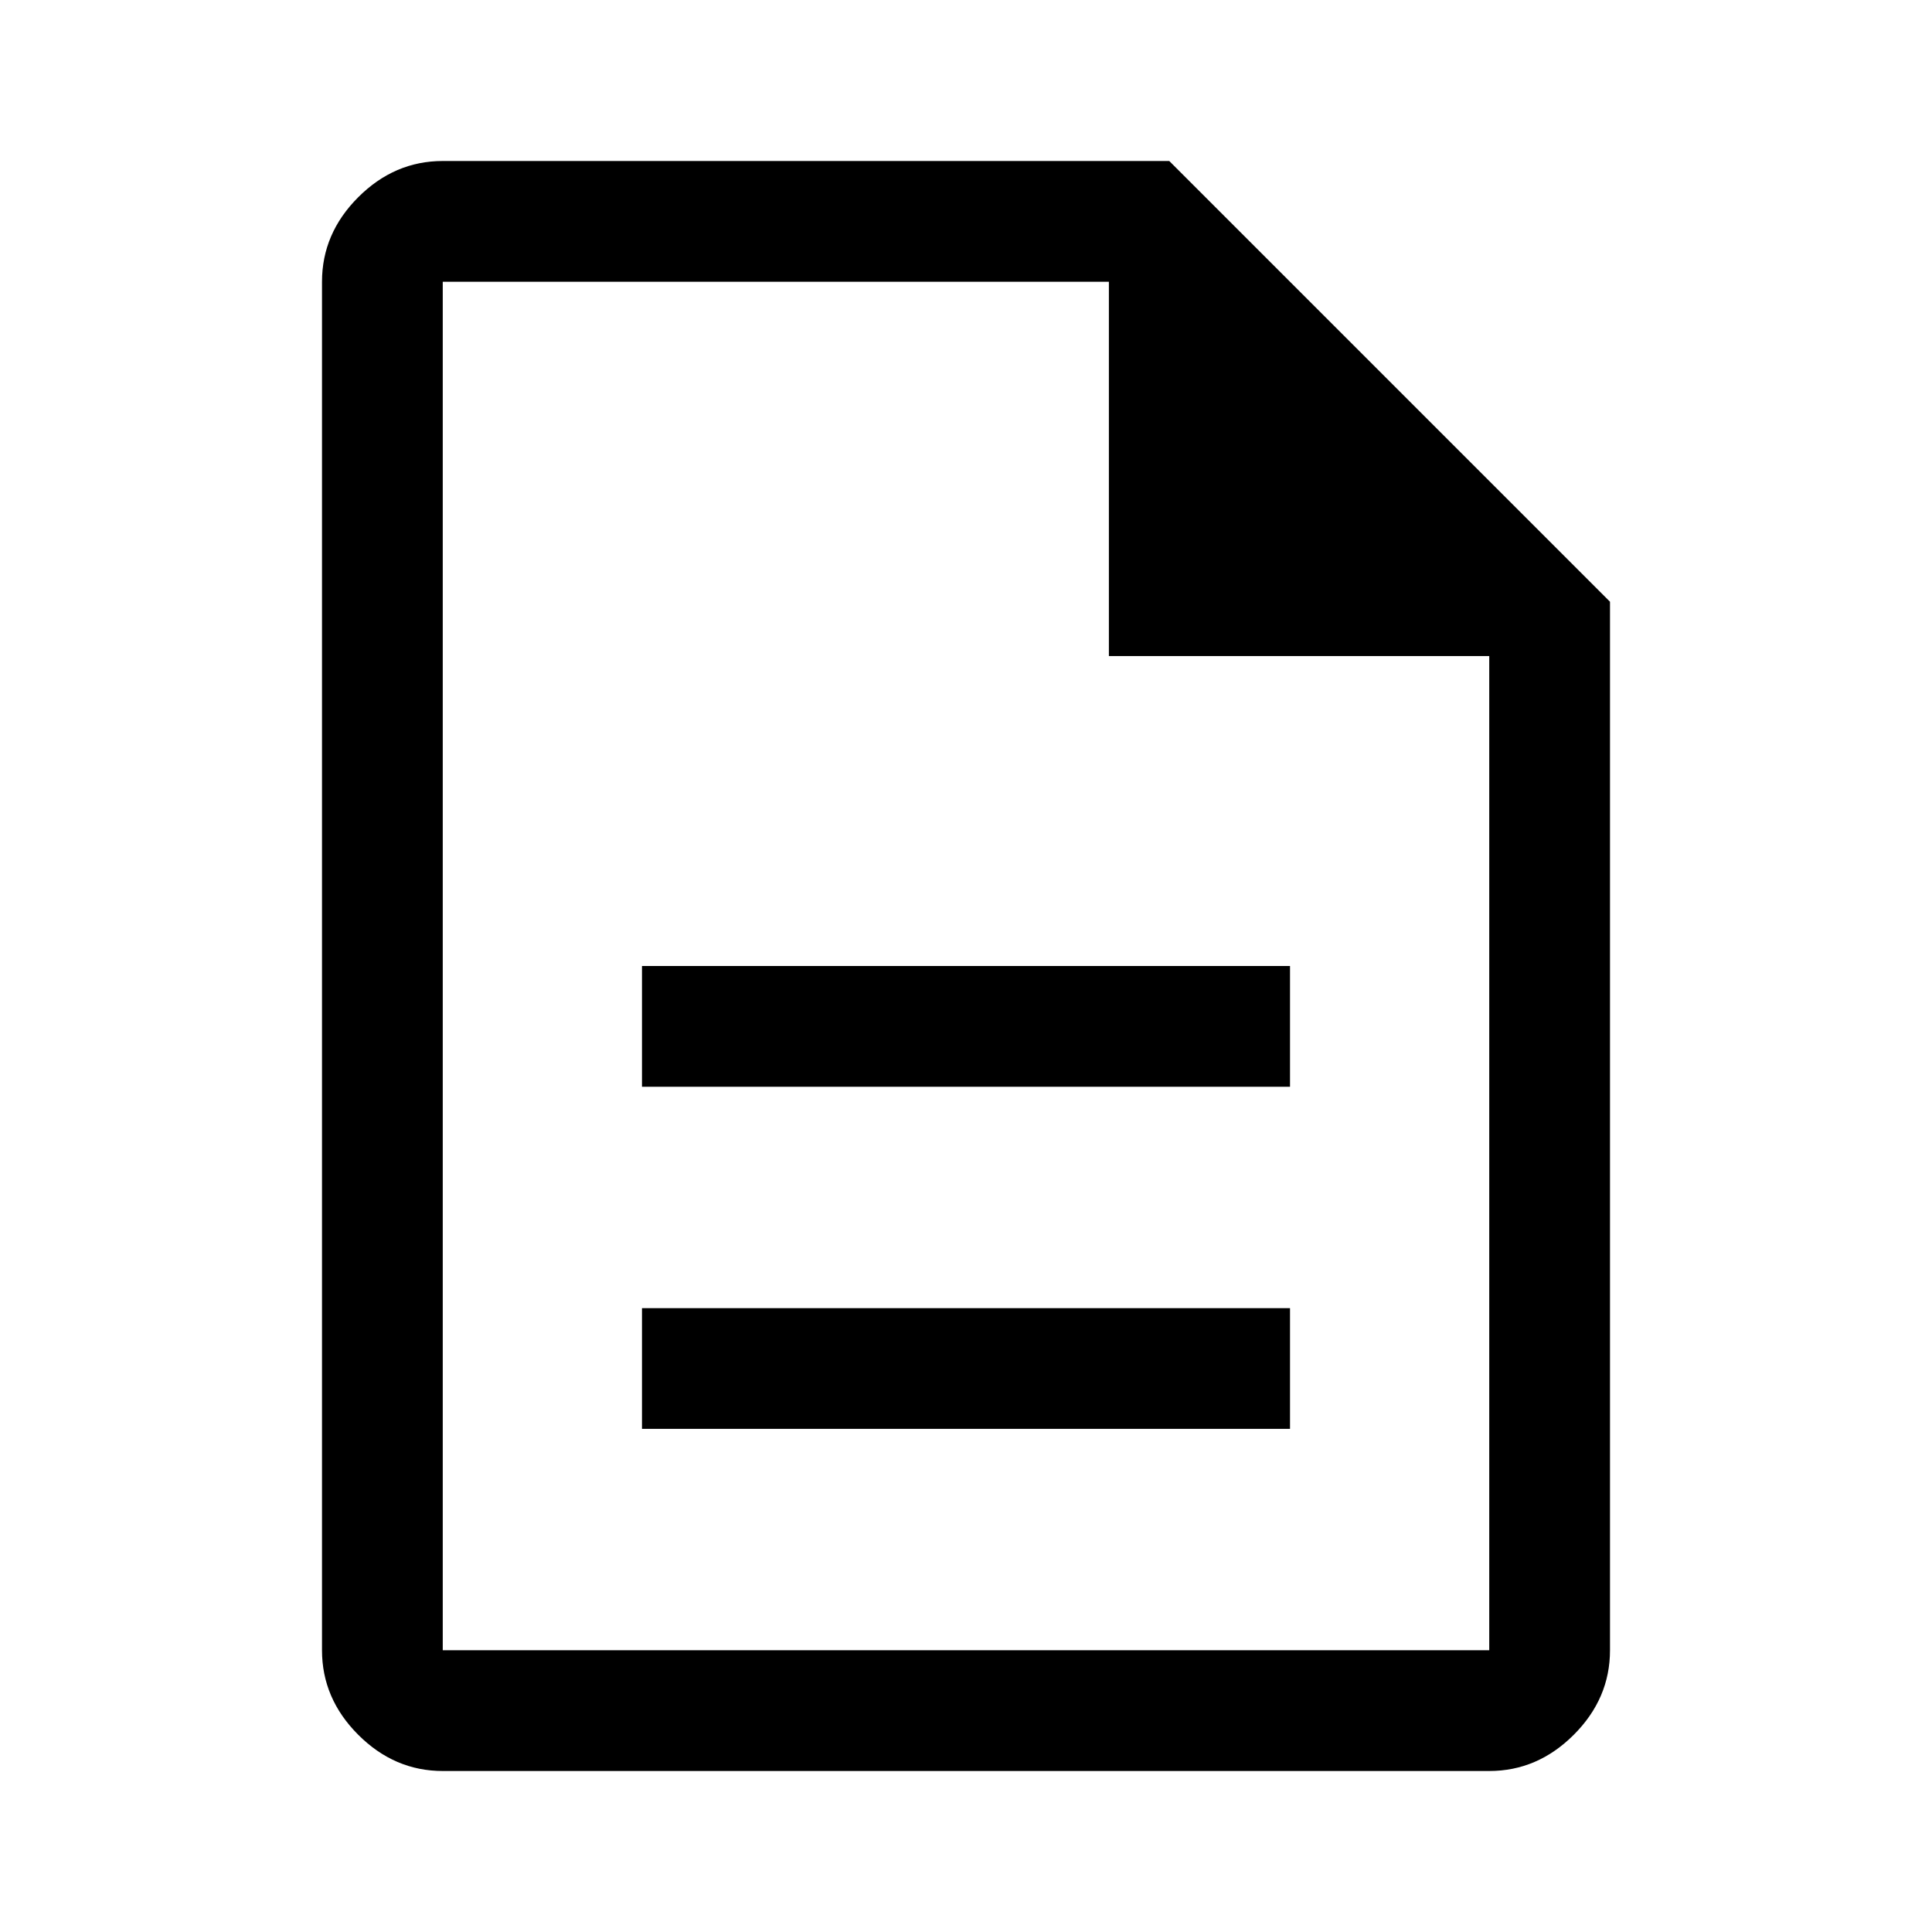
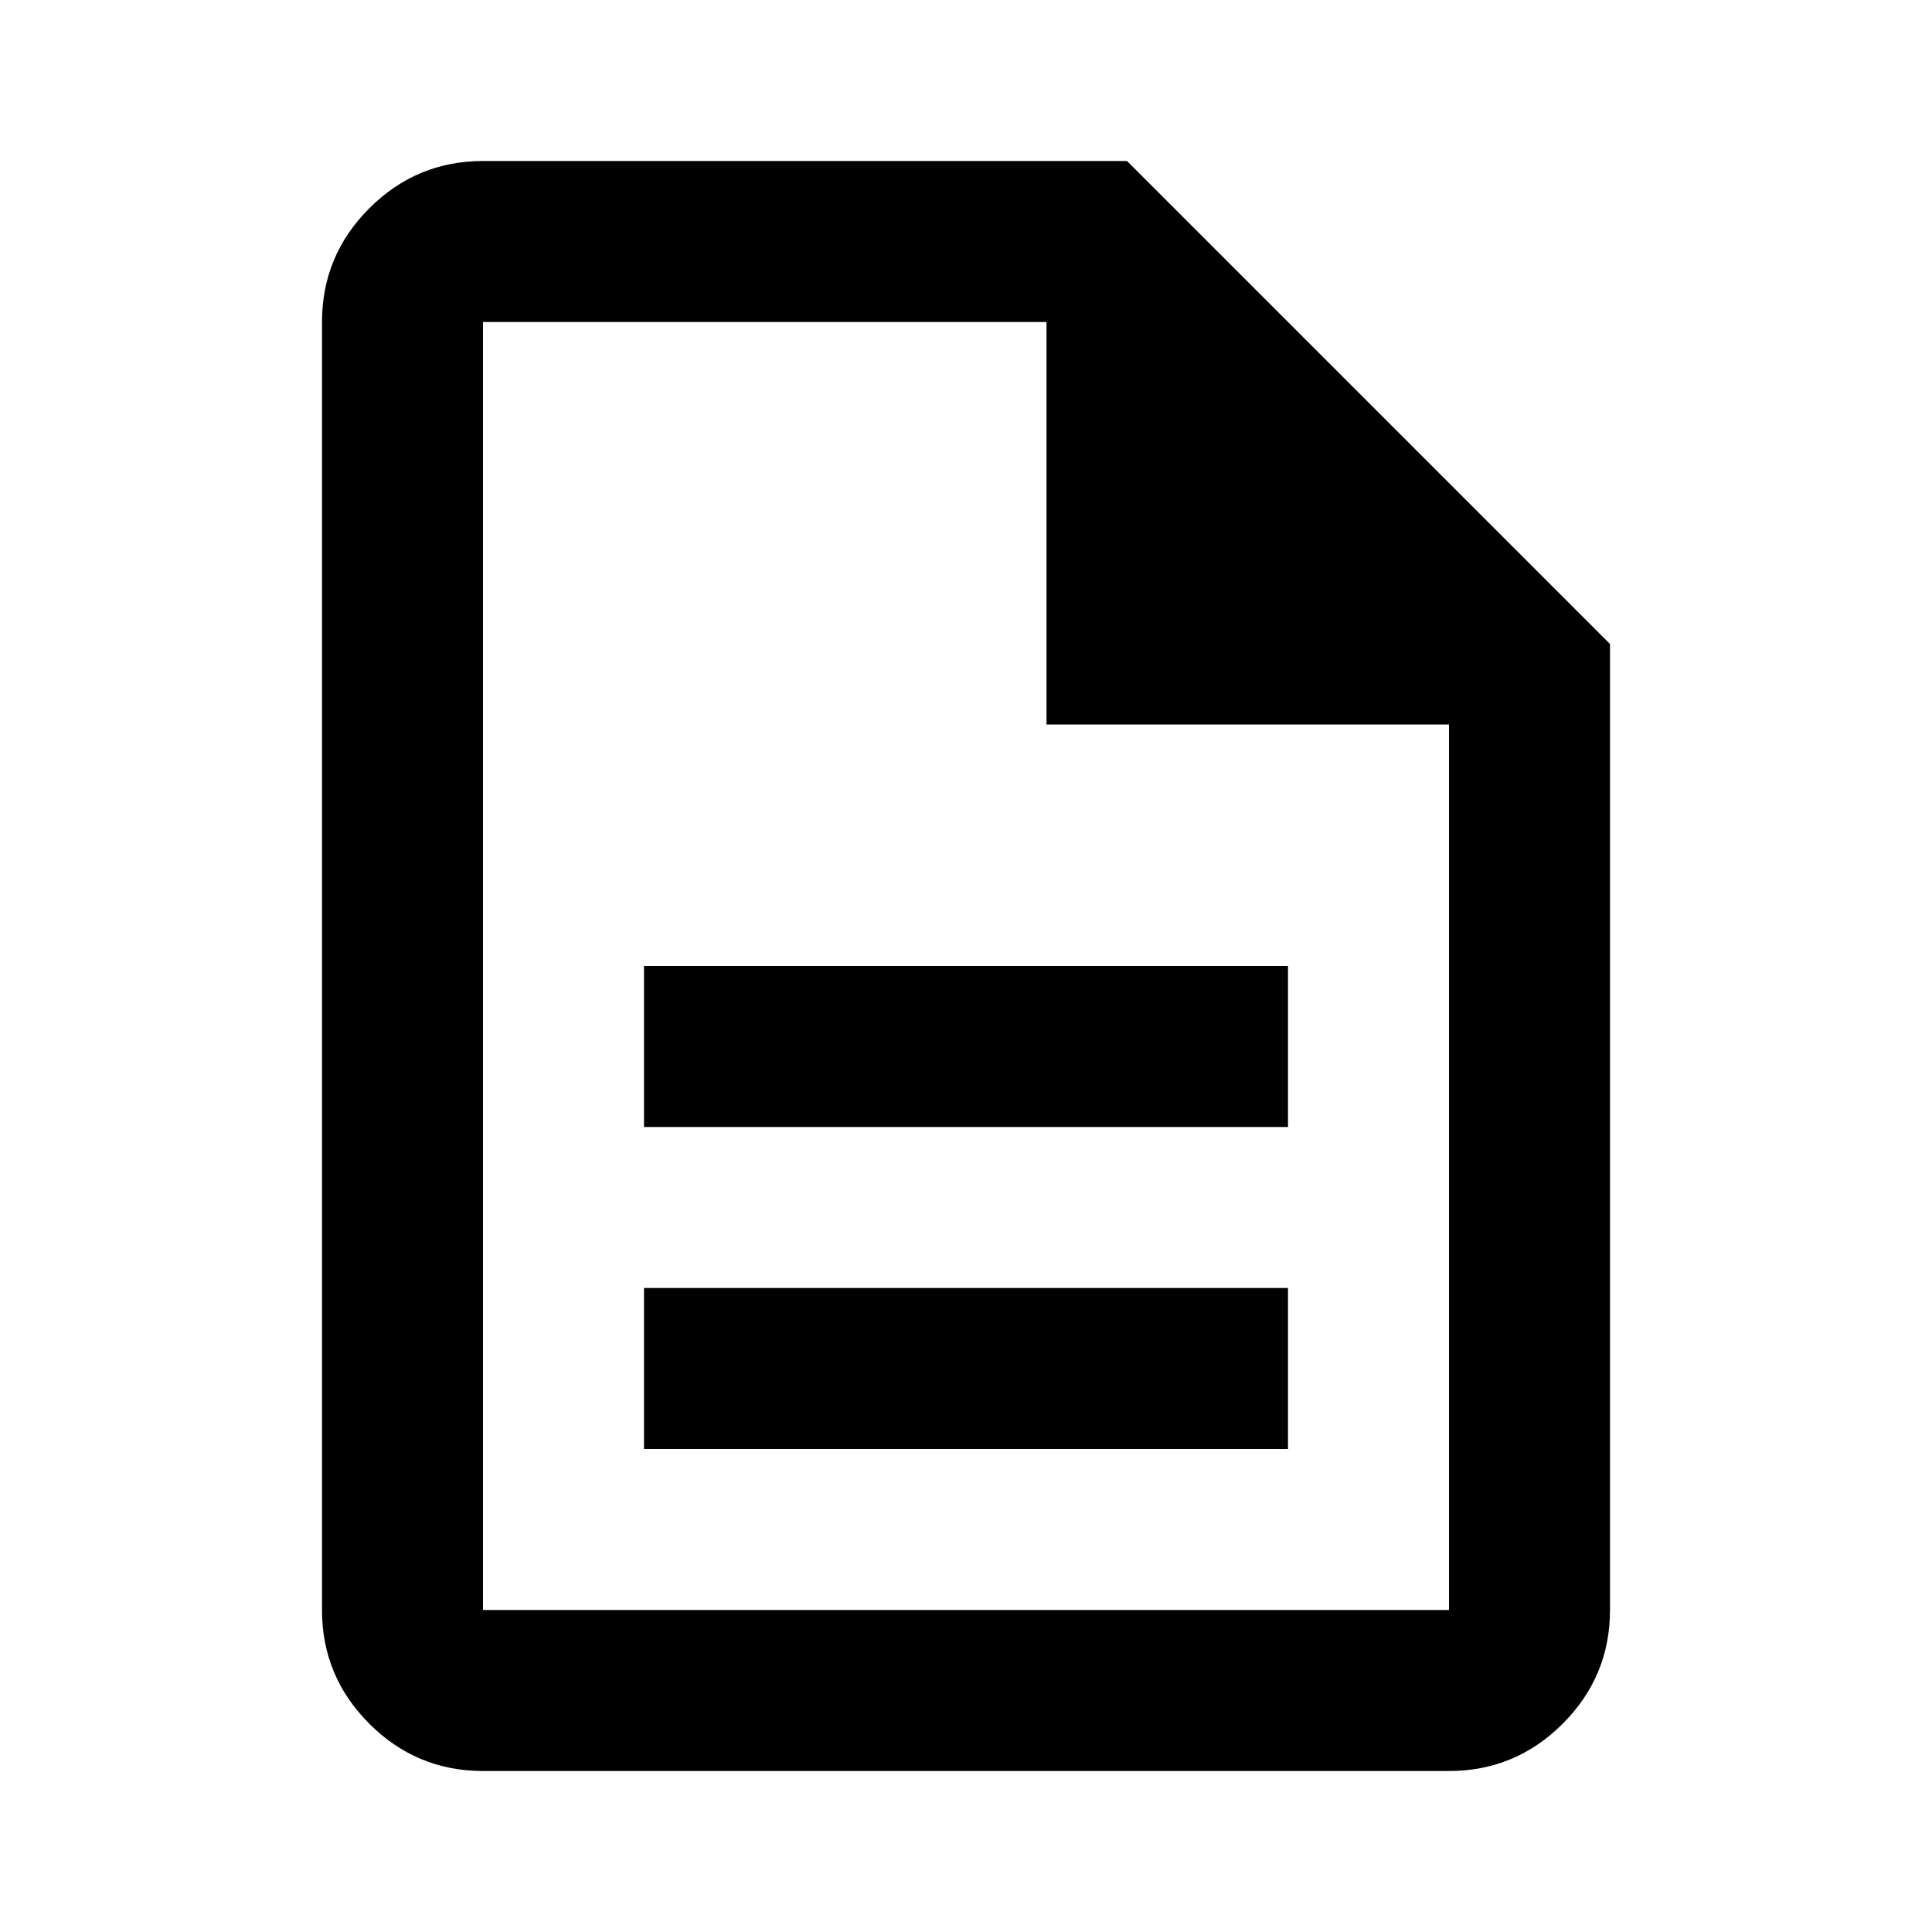
- <svg xmlns="http://www.w3.org/2000/svg" height="48" viewBox="0 -960 960 960" width="48">
-   <path d="M319-250h322v-60H319v60Zm0-170h322v-60H319v60ZM220-80q-24 0-42-18t-18-42v-680q0-24 18-42t42-18h361l219 219v521q0 24-18 42t-42 18H220Zm331-554v-186H220v680h520v-494H551ZM220-820v186-186 680-680Z" />
+ <svg xmlns="http://www.w3.org/2000/svg" height="24" viewBox="0 -960 960 960" width="24">
+   <path d="M320-240h320v-80H320v80Zm0-160h320v-80H320v80ZM240-80q-33 0-56.5-23.5T160-160v-640q0-33 23.5-56.5T240-880h320l240 240v480q0 33-23.5 56.5T720-80H240Zm280-520v-200H240v640h480v-440H520ZM240-800v200-200 640-640Z" />
</svg>
